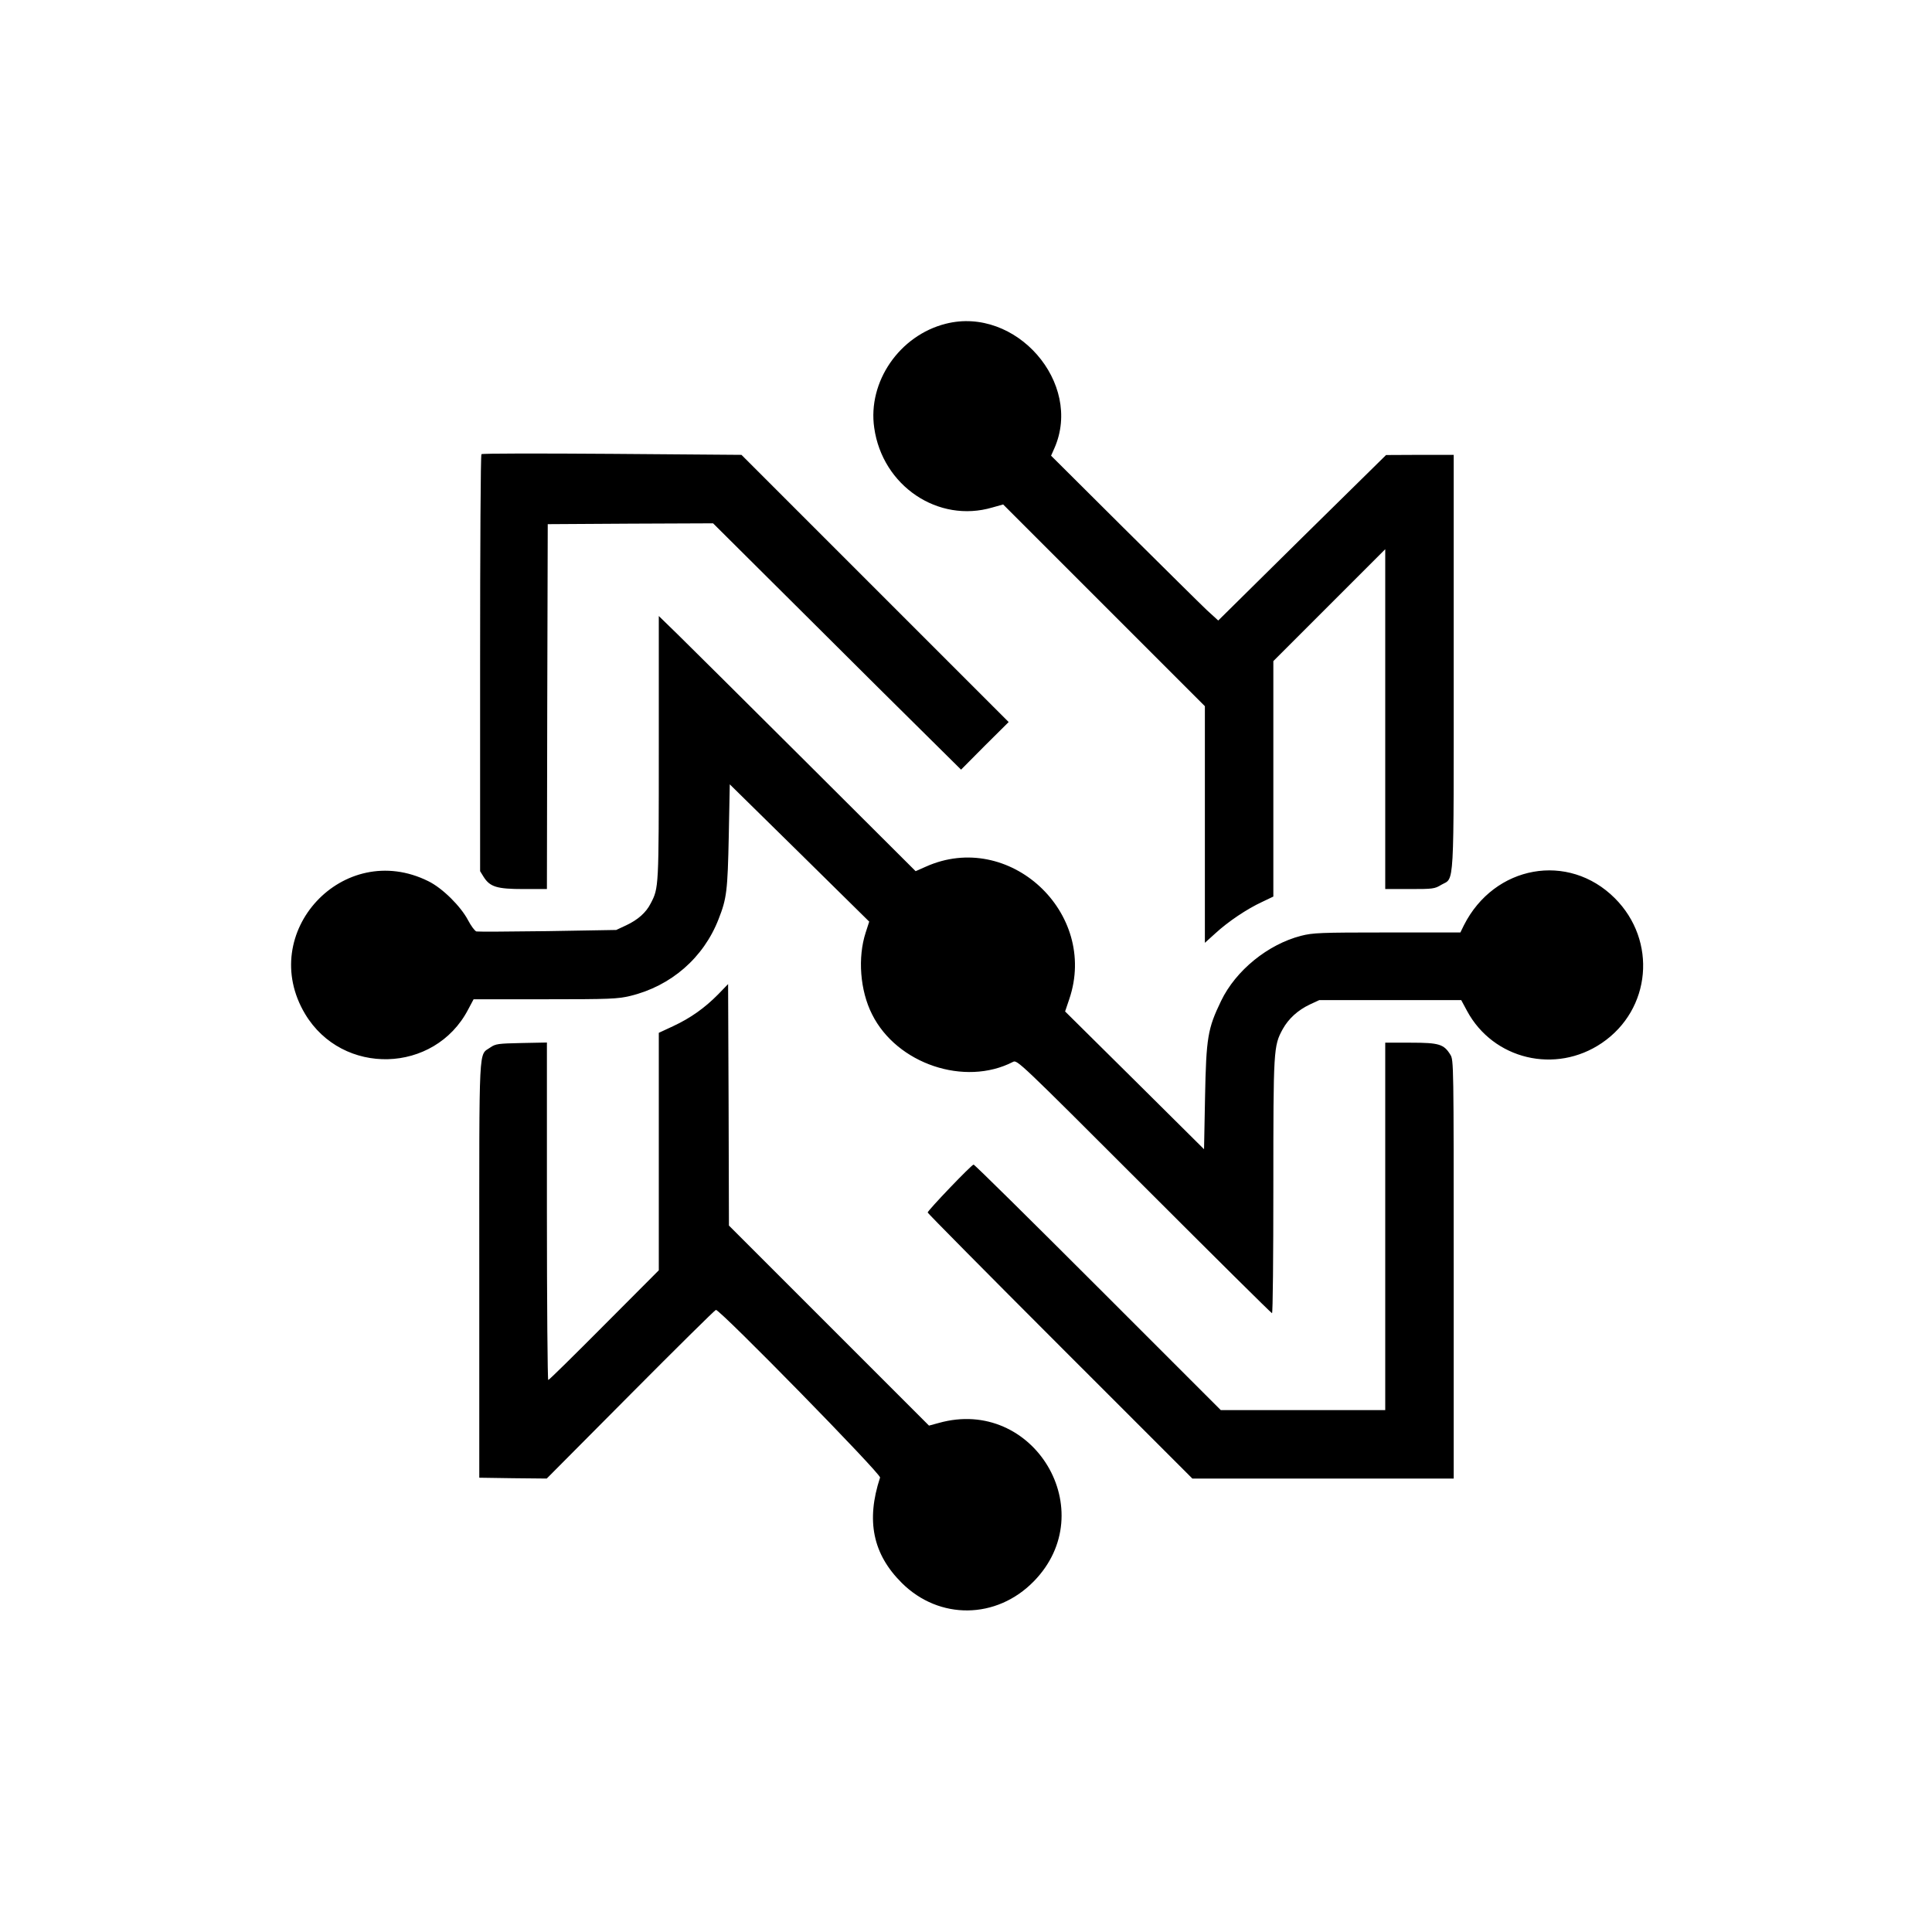
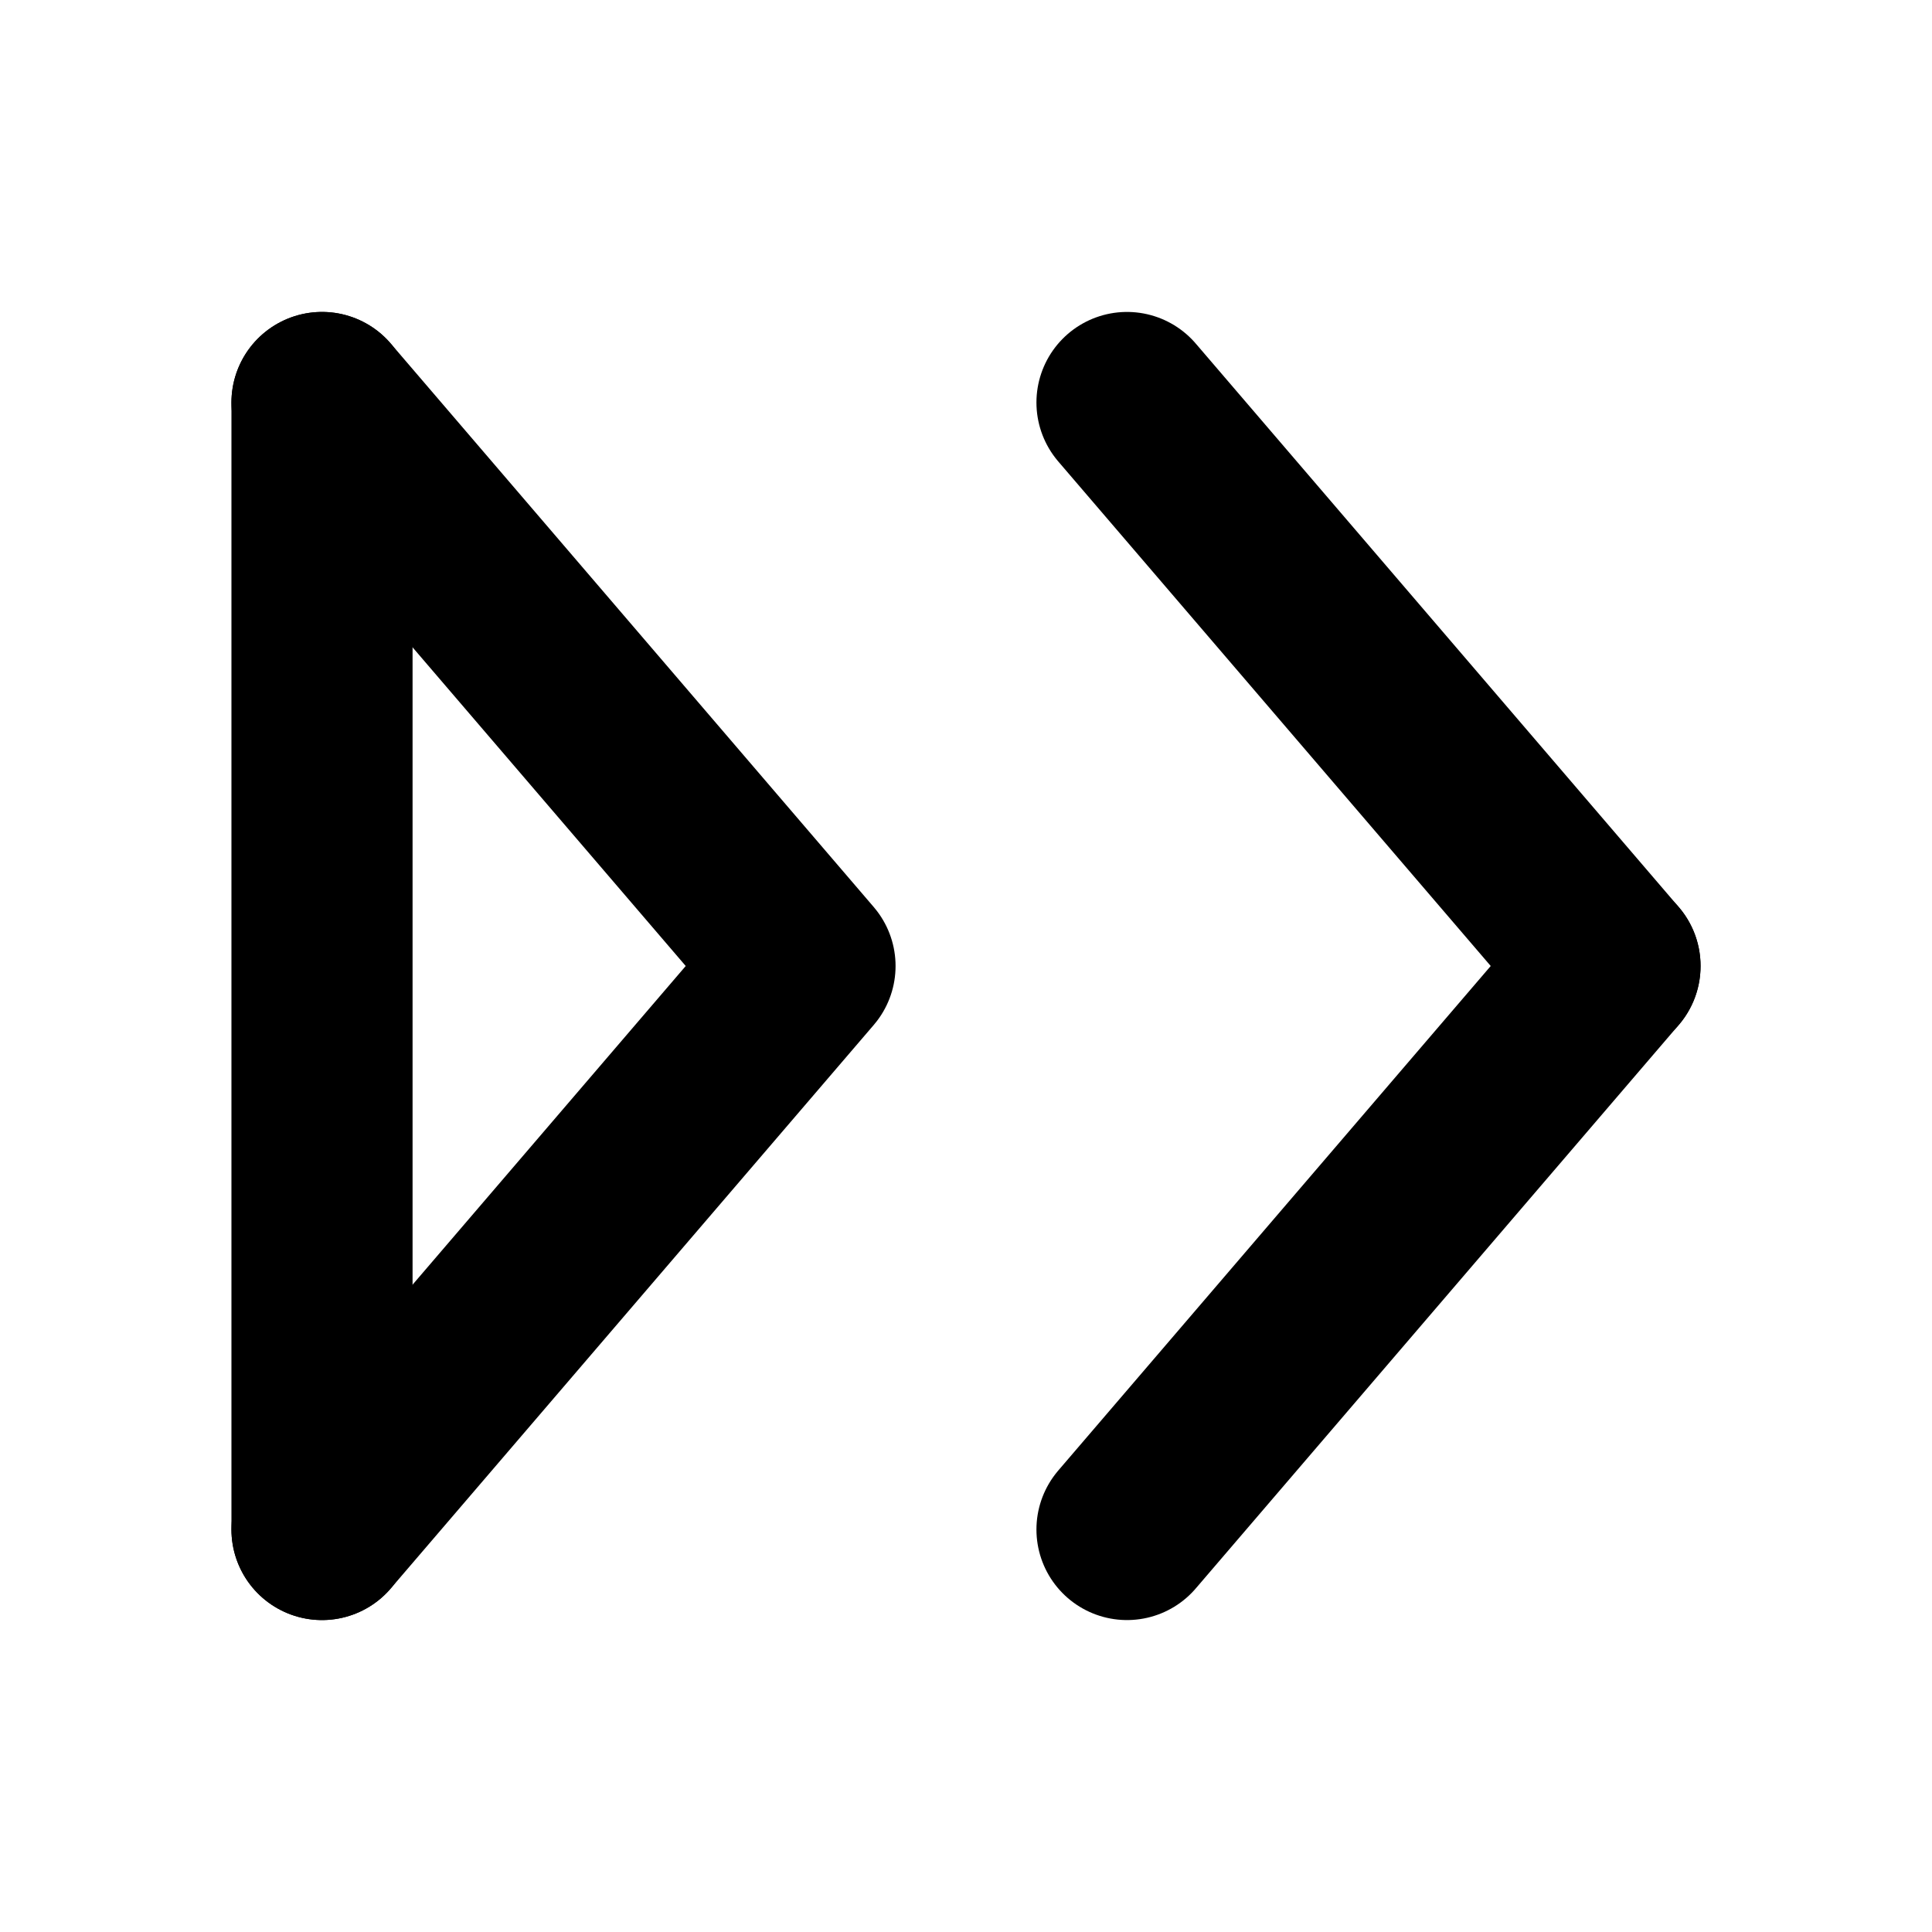
<svg xmlns="http://www.w3.org/2000/svg" width="64" height="64" viewBox="0 0 64 64" fill="none" role="img" aria-labelledby="nerve-tray-icon-title">
-   <g transform="translate(0.47 -0.09) scale(0.05532)">
-     <path fill="currentColor" d="M557.8 195.5c-27.7 7-46.8 34.8-42.8 62.3 4.9 34.8 38.3 57.3 70.8 47.7l6.4-1.8 60.4 60.4 60.4 60.4v141.7l6.3-5.7c7.6-7 18.9-14.6 28-18.8l6.7-3.2v-141l33.5-33.5 33.5-33.5V534h14.7c13.7 0 14.9-.1 18.8-2.5 8.1-4.7 7.5 5.9 7.5-133.4V274h-20.2l-20.3.1-50.3 49.5-50.2 49.6-6.9-6.3c-3.7-3.5-26.2-25.8-50-49.4l-43.2-43 2-4.5c17.2-39.1-23.1-85.2-65.1-74.5m-278 78.1c-.5.4-.8 56.7-.8 125.2v124.5l2.1 3.4c3.8 6 7.9 7.3 23.9 7.3h14l.2-109.3.3-109.2 49.5-.3 49.5-.2 54 53.7c29.7 29.6 63.1 62.8 74.3 73.8l20.2 20 14.2-14.3 14.3-14.2-80-80-80-80-77.5-.6c-42.6-.3-77.8-.3-78.2.2M386 449.5c0 83.7 0 83.8-4.8 93-2.8 5.6-7.7 9.9-14.7 13.2l-6 2.8-41 .7c-22.5.3-41.8.4-42.7.2-1-.3-3.2-3.3-5-6.7-4.4-8.4-15.4-19.3-23.8-23.4-50.9-25.3-102.9 30.8-73.8 79.5 22.3 37.3 77.5 35.8 97.6-2.6l3.3-6.2h42.7c39.4 0 43.4-.2 51.1-2 24.4-5.9 43.9-22.8 52.9-46 4.9-12.4 5.4-17 6.1-49.6l.6-31.1 41.8 41.1 41.7 41.1-2.1 6.5c-4.9 15-3.4 34.8 3.8 49 14.8 29.7 55.5 43.4 84.4 28.5 2.5-1.3 3.4-.5 78.5 74.6 41.7 41.7 76.2 75.9 76.6 75.9.5 0 .8-34.1.8-75.8 0-82.4.1-84.2 5.6-94.3 3.5-6.3 9.1-11.4 16.3-14.8l5.6-2.6h85l3.5 6.5c15.7 29.1 53 38 80.7 19.2 29.6-20.1 33.2-61.3 7.8-86.7-27.8-27.8-72.2-19.8-90.4 16.2L866 560h-43.9c-40.3 0-44.4.2-51.5 2-19.8 5.1-39.1 20.7-47.9 39-8 16.6-8.9 21.8-9.6 57.6l-.6 31.2-41.6-41.3-41.6-41.2 2.5-7.4c17.6-51.9-36.2-101.6-85.9-79.3l-6.1 2.7-65.6-65.4c-36.1-36-70.8-70.4-76.9-76.4l-11.3-11zm35.5 147.6c-8 8.1-16.4 14.1-26.9 19l-8.6 4v142.2l-32.7 32.8c-18 18.1-33 32.9-33.5 32.9-.4 0-.8-45.5-.8-101.1v-101l-15.2.3c-14.1.3-15.5.5-18.6 2.6-7.2 5.2-6.7-5.4-6.7 133.2v124.5l20.2.3 20.2.2 50.2-50.5c27.6-27.8 50.6-50.5 51.1-50.5 2.7 0 99 98.3 98.3 100.4-8.5 25.9-4.3 45.9 13 63.1 22.4 22.3 56.7 21.9 79-.9 41.2-42 0-110.8-56.8-94.9l-5.9 1.6-59.9-59.9-59.9-59.9-.2-72.3-.3-72.3zM821 736v110h-98.5L649 772.5c-40.4-40.4-73.9-73.5-74.5-73.5-1.2 0-27.5 27.5-27.5 28.7 0 .4 35.7 36.5 79.3 80.1l79.2 79.2H862V761.7c0-123.2 0-125.3-2-128.5-3.9-6.3-6.7-7.2-23.7-7.2H821z" />
+   <g transform="scale(2.666667)" stroke="currentColor" stroke-width="2.25" stroke-linecap="round" stroke-linejoin="round">
+     <path d="M4 5v14" />
+     <path d="M4 5l6 7-6 7" />
+     <path d="M14 5l6 7-6 7" />
+     <circle cx="20" cy="12" r="1.125" fill="currentColor" stroke="none" />
  </g>
</svg>
